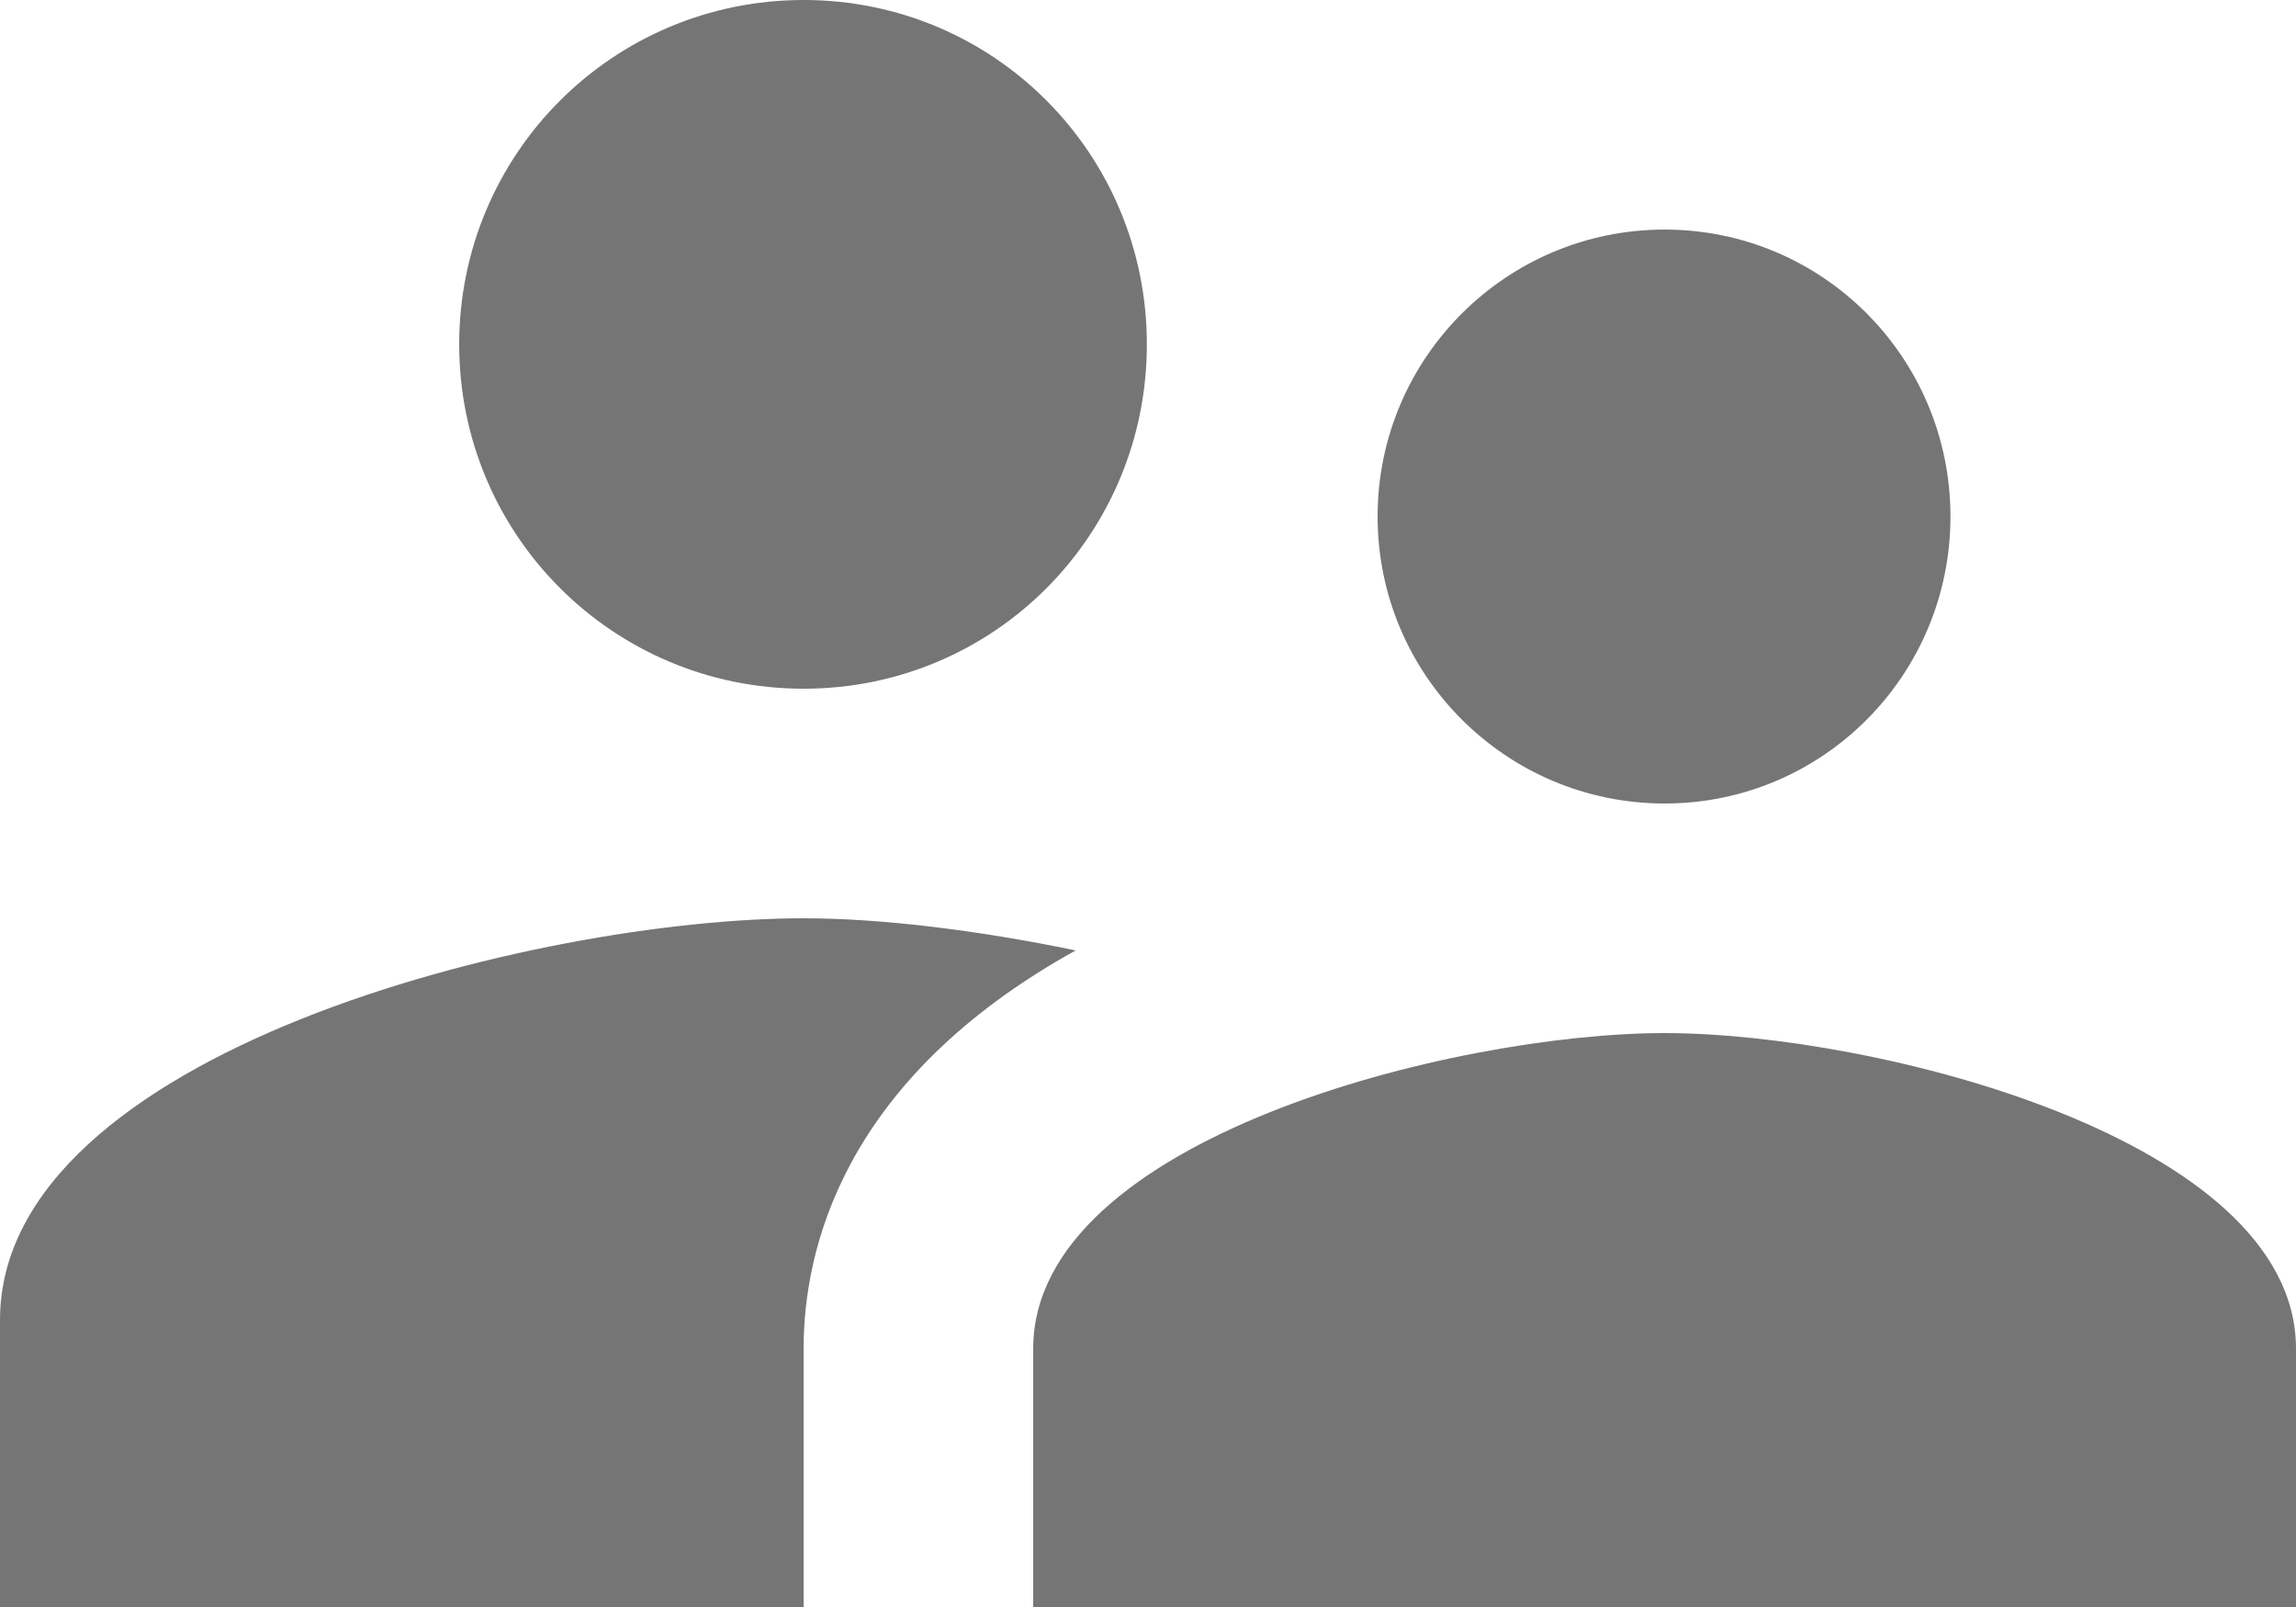
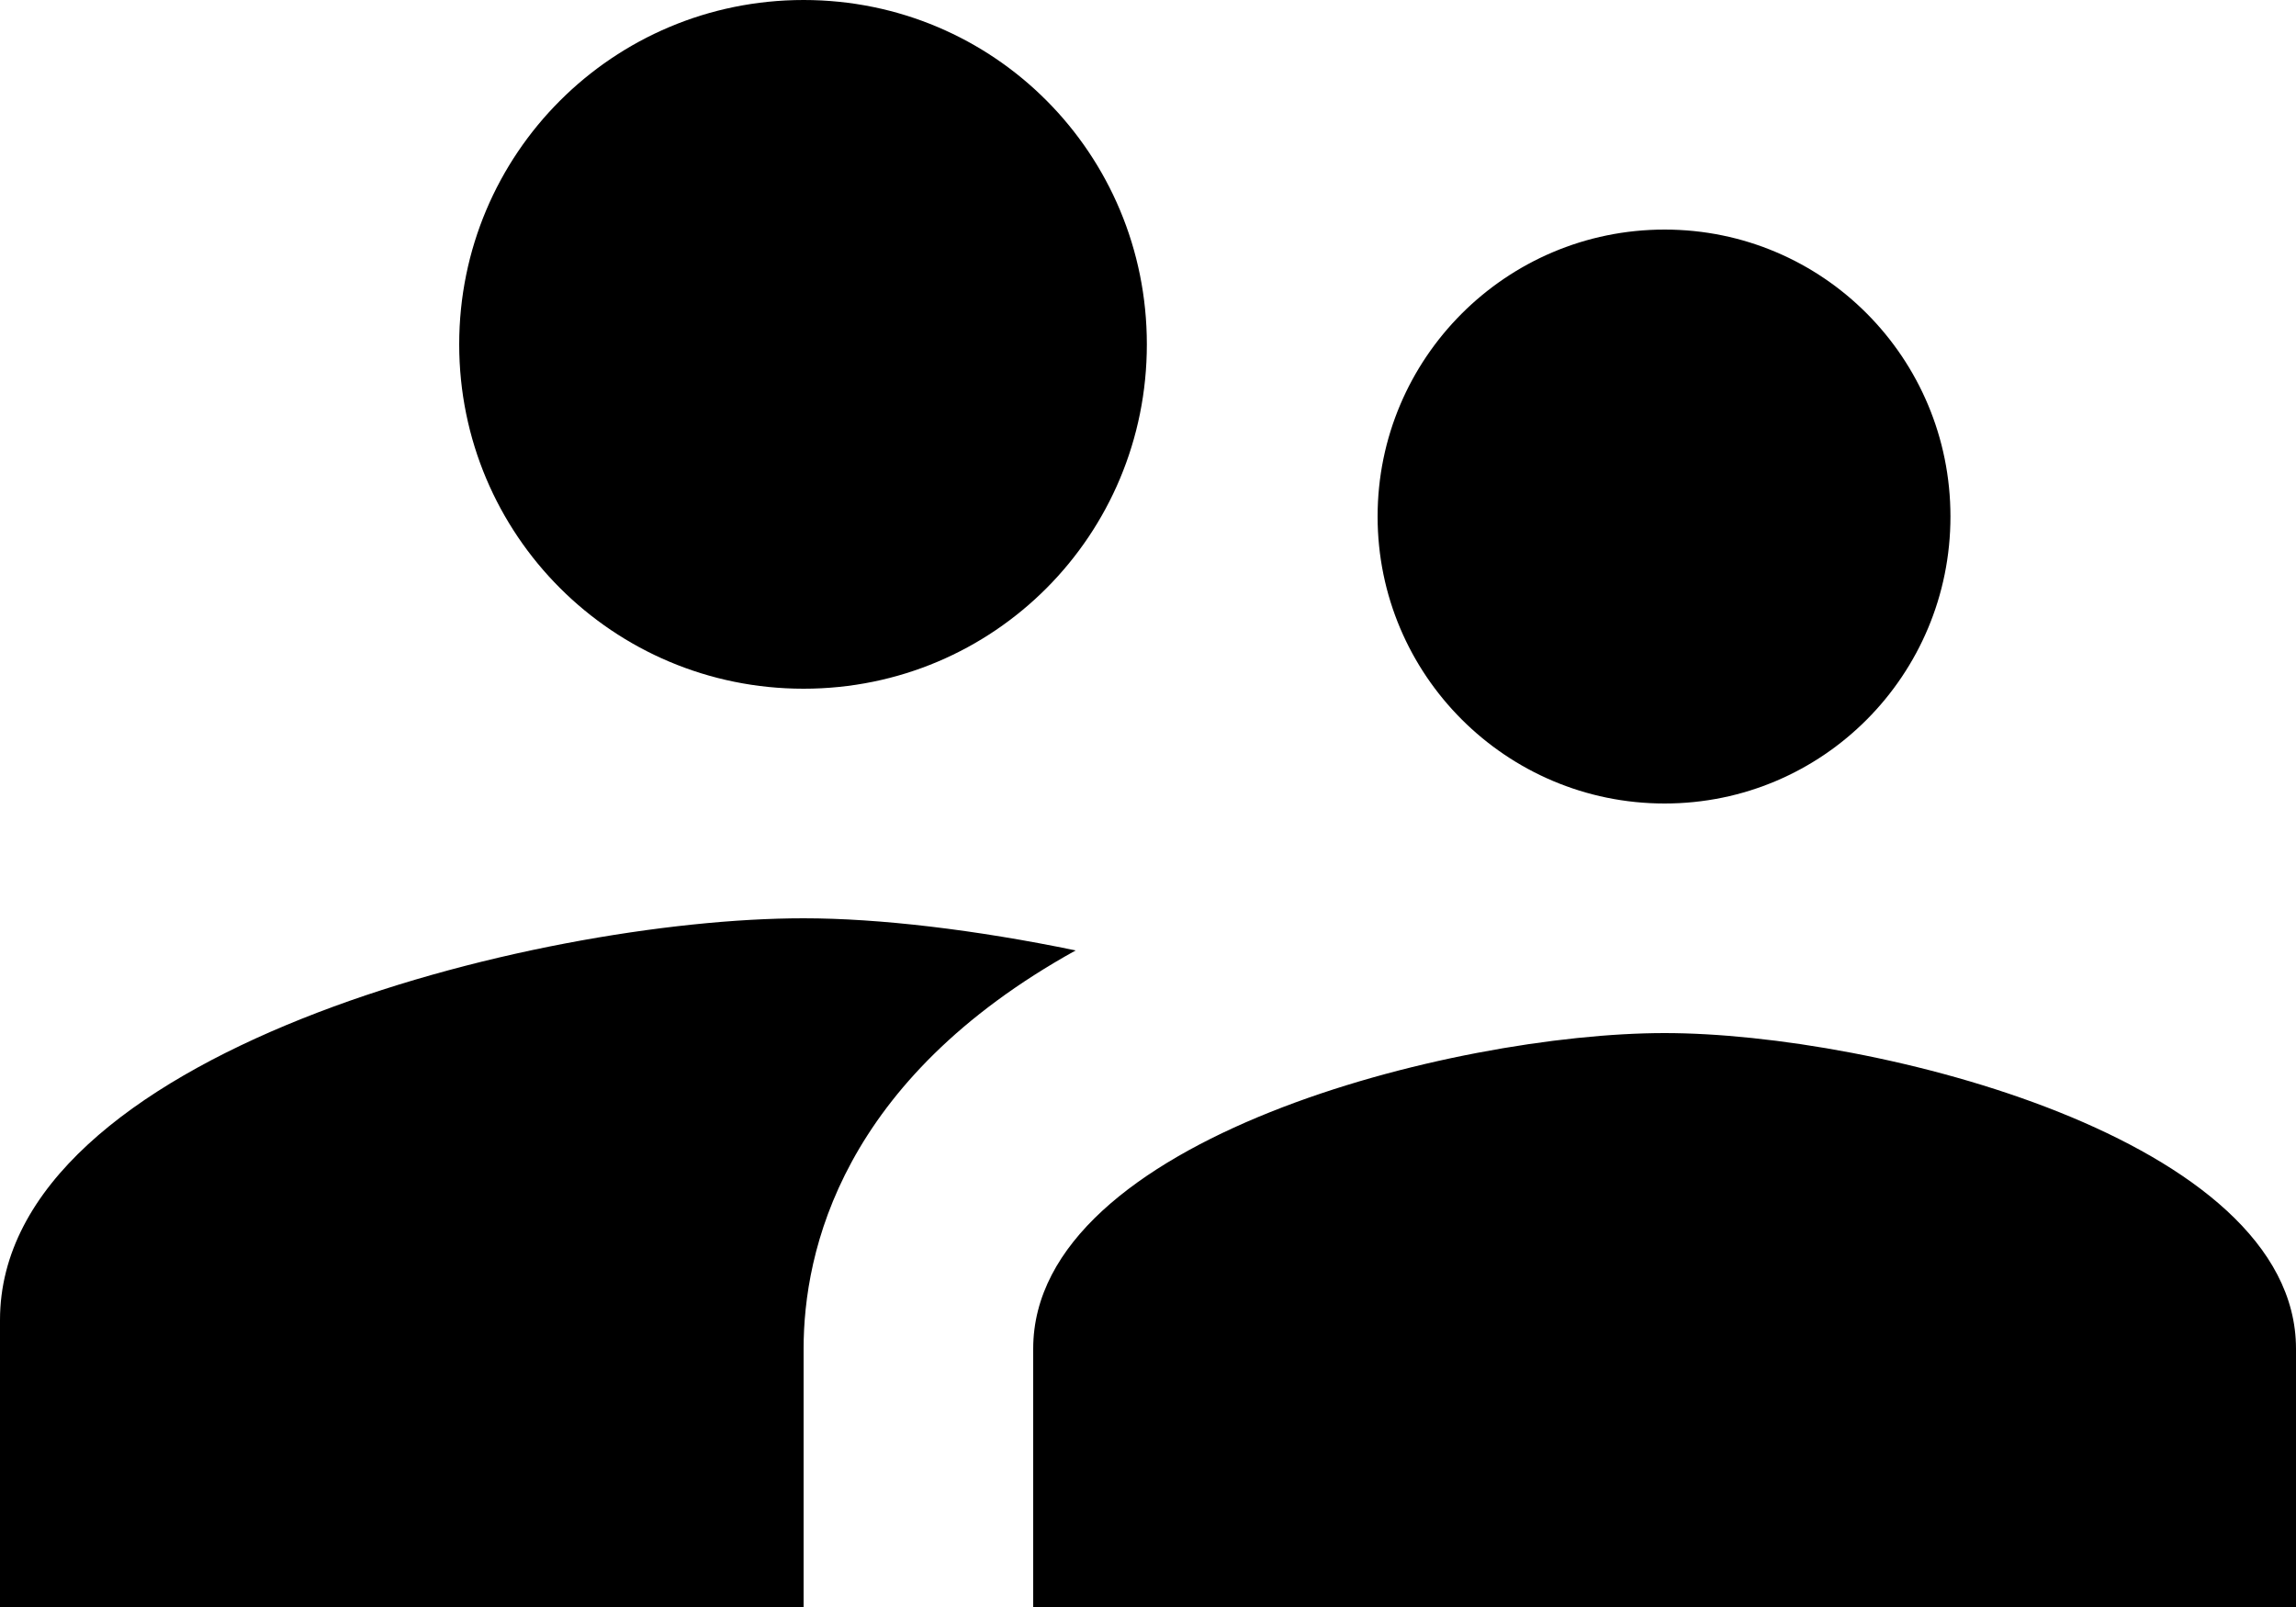
<svg xmlns="http://www.w3.org/2000/svg" width="20" height="14" viewBox="0 0 20 14" fill="none">
-   <path d="M14.5 7C15.88 7 16.99 5.88 16.99 4.5C16.99 3.12 15.88 2 14.5 2C13.12 2 12 3.12 12 4.5C12 5.88 13.12 7 14.5 7ZM7 6C8.66 6 9.99 4.66 9.99 3C9.99 1.34 8.66 0 7 0C5.34 0 4 1.34 4 3C4 4.66 5.34 6 7 6ZM14.5 9C12.67 9 9 9.92 9 11.75V14H20V11.75C20 9.92 16.33 9 14.5 9ZM7 8C4.67 8 0 9.17 0 11.5V14H7V11.75C7 10.9 7.33 9.41 9.37 8.28C8.5 8.1 7.66 8 7 8Z" fill="black" fill-opacity="0.54" />
+   <path d="M14.5 7C15.88 7 16.99 5.88 16.99 4.5C16.99 3.12 15.88 2 14.5 2C13.12 2 12 3.12 12 4.5C12 5.88 13.12 7 14.5 7ZM7 6C8.66 6 9.99 4.66 9.99 3C9.99 1.34 8.66 0 7 0C5.34 0 4 1.34 4 3C4 4.66 5.34 6 7 6ZM14.5 9C12.67 9 9 9.92 9 11.75V14H20V11.75C20 9.92 16.33 9 14.5 9ZM7 8C4.67 8 0 9.17 0 11.5V14H7V11.75C7 10.9 7.33 9.41 9.37 8.28C8.5 8.1 7.66 8 7 8Z" fill="black" />
</svg>
